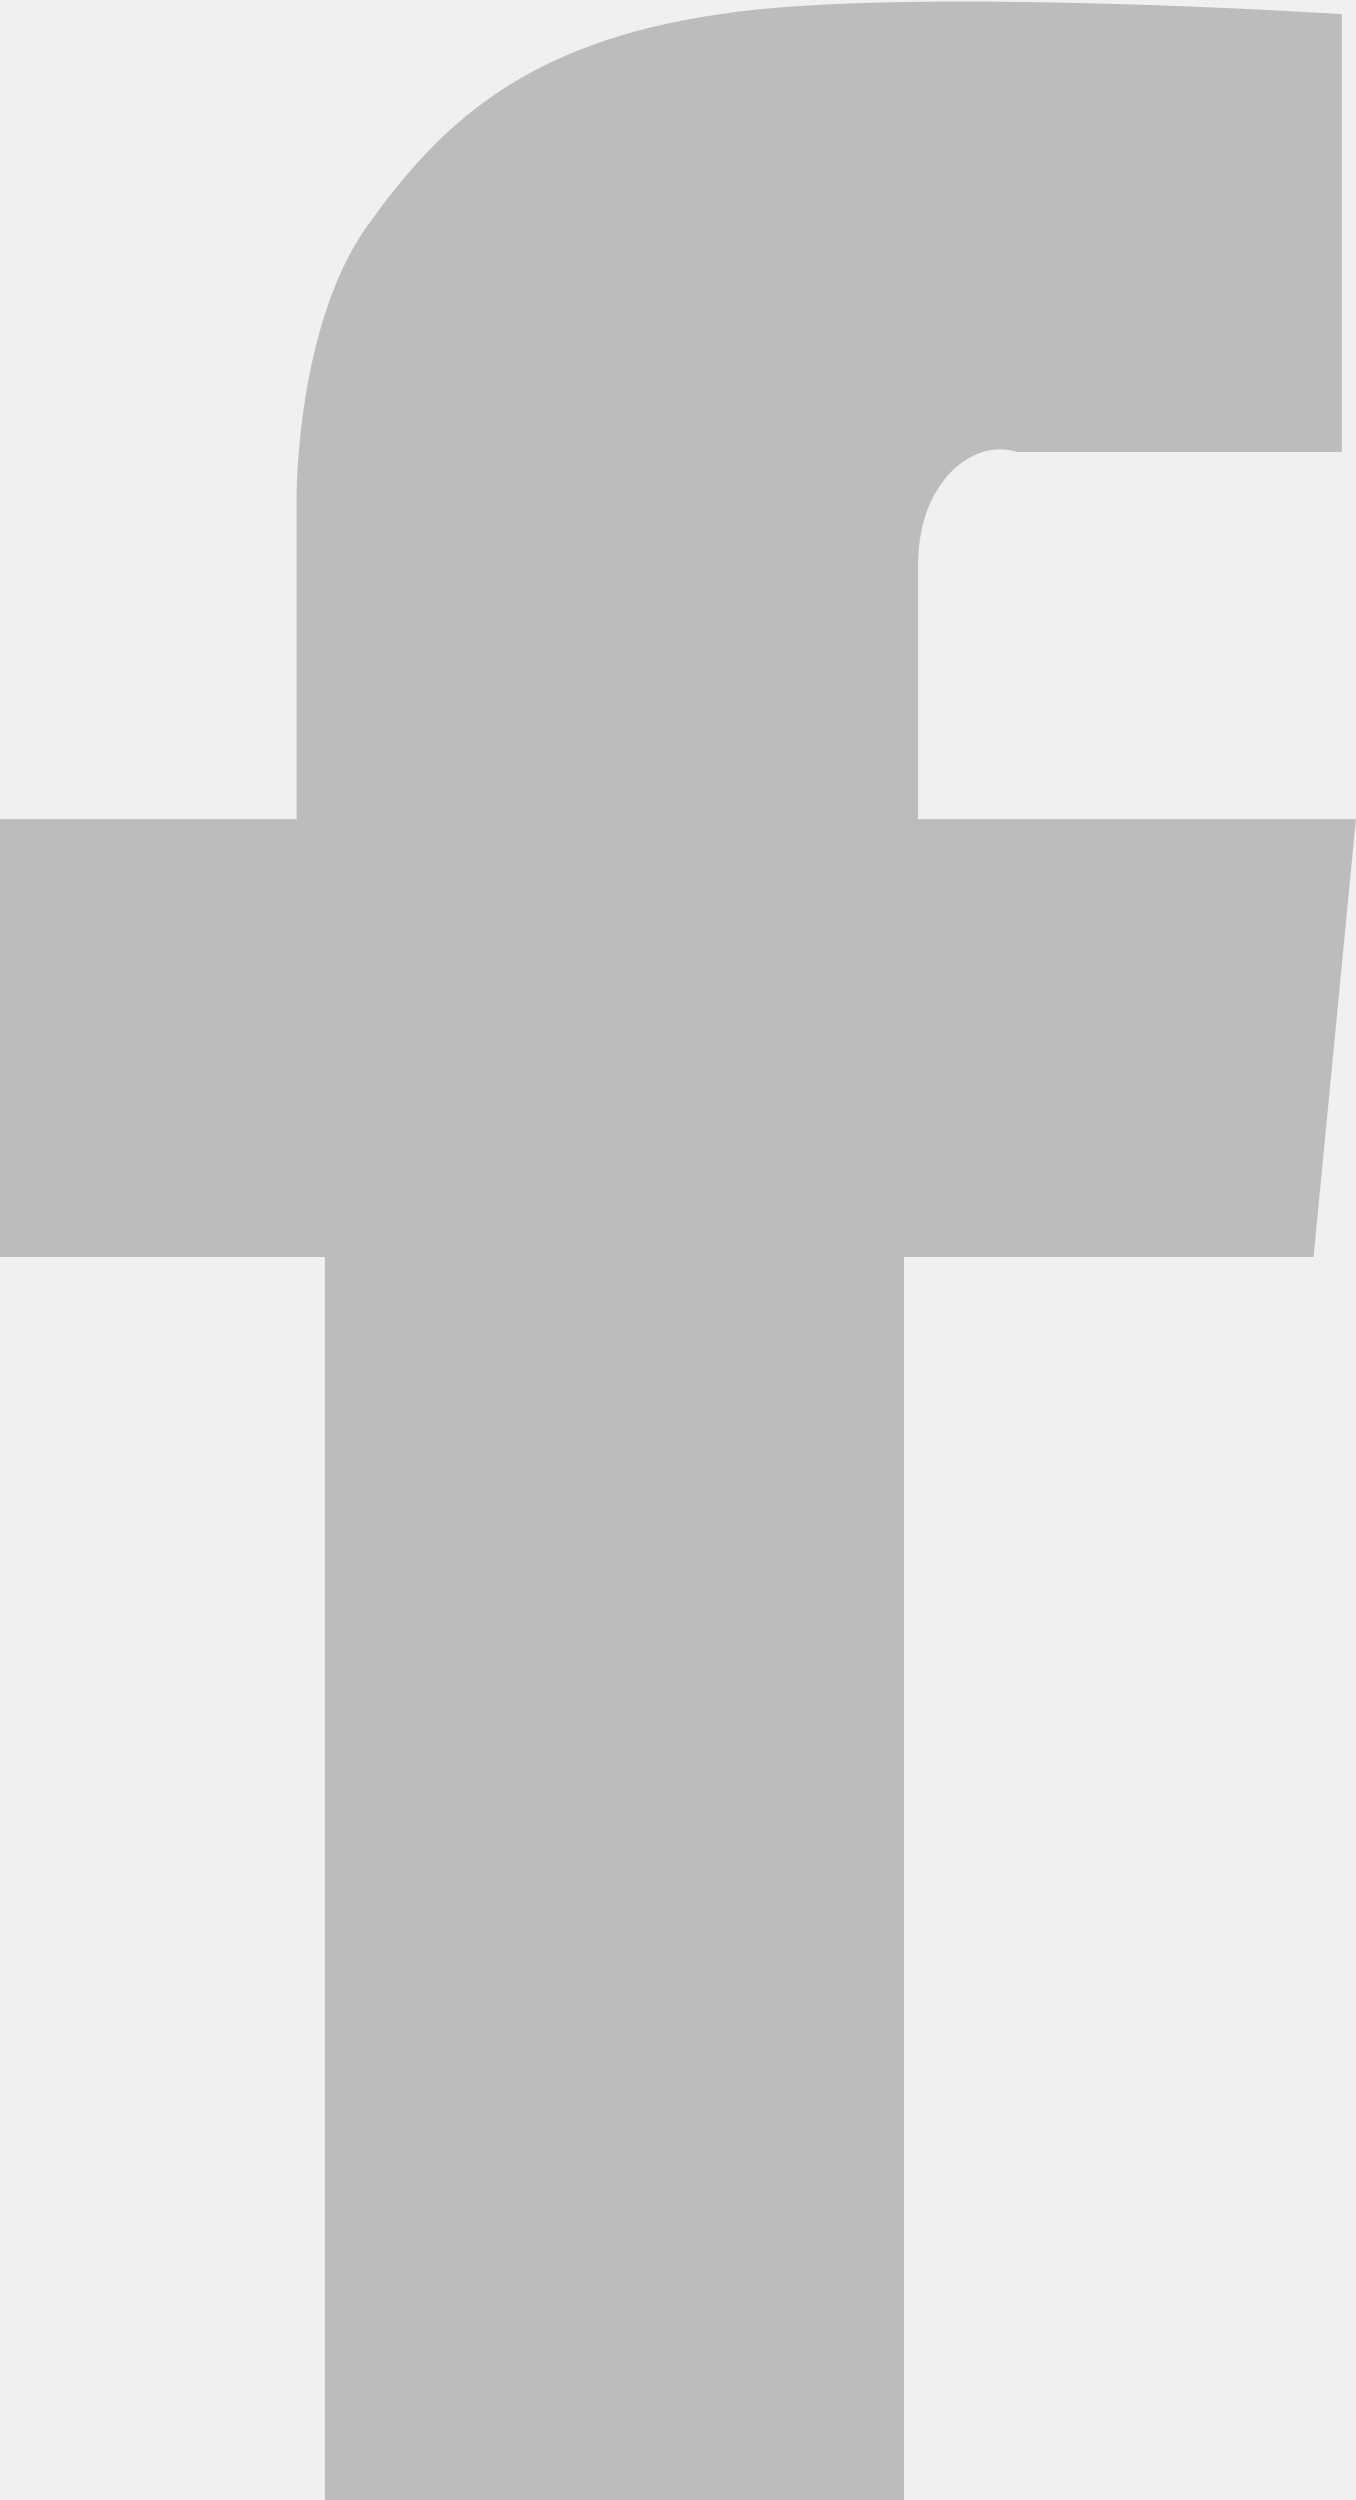
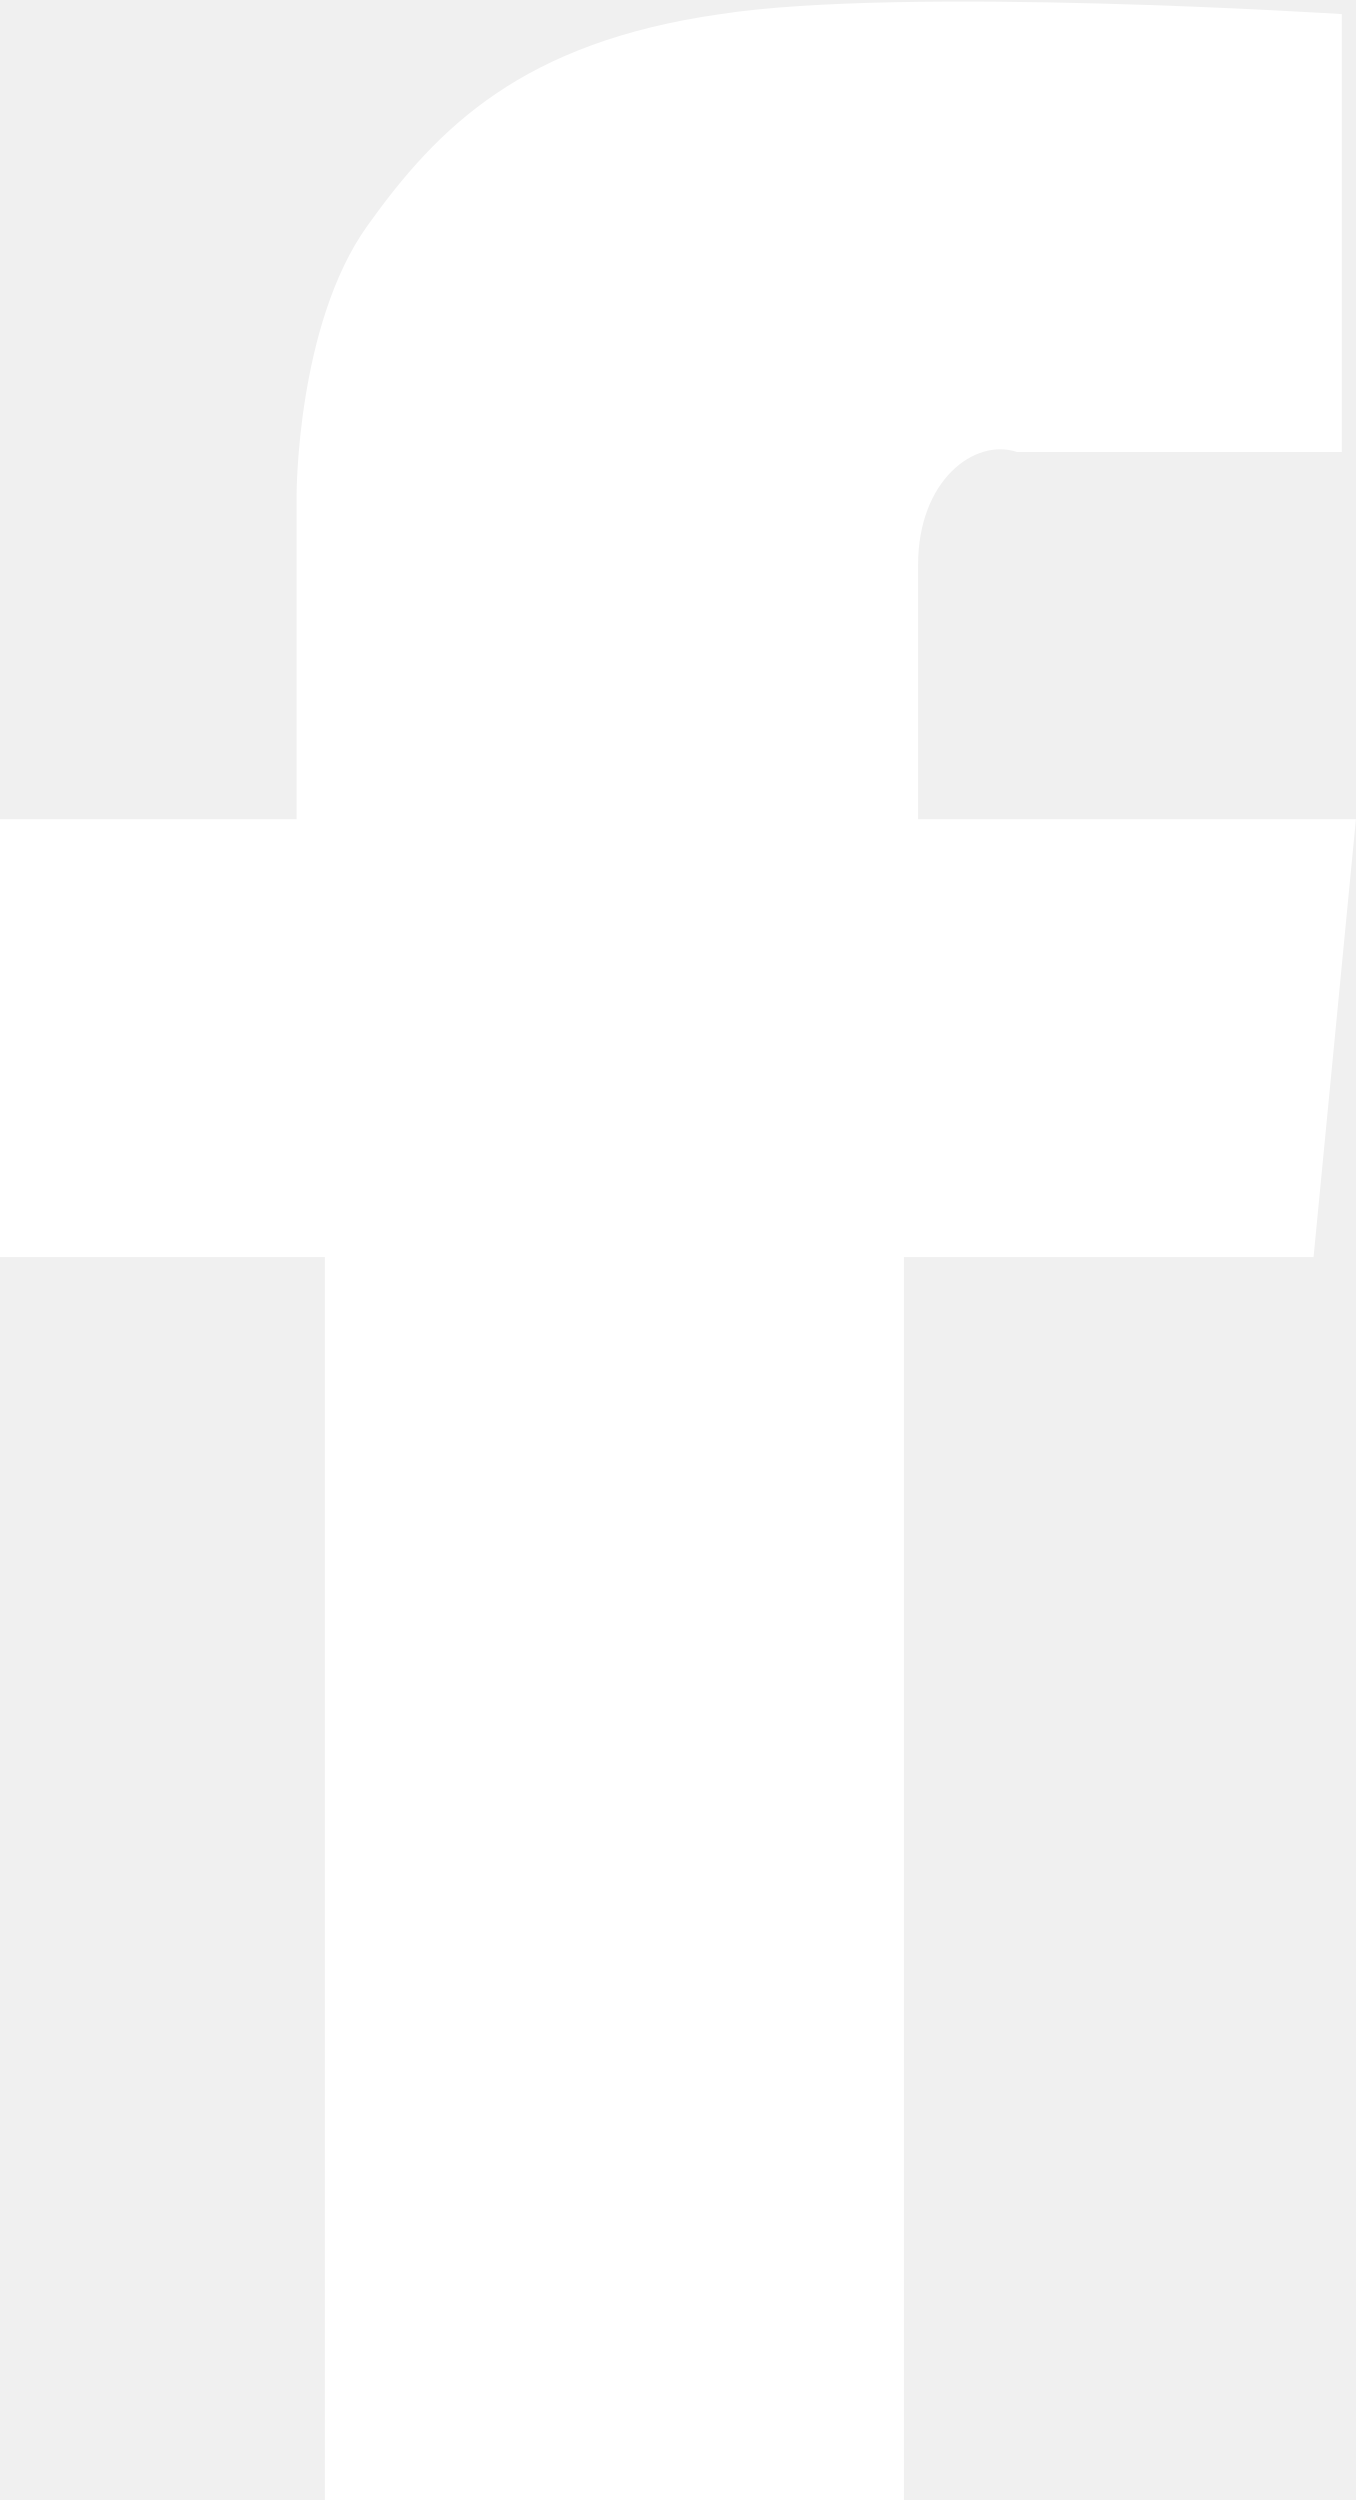
<svg xmlns="http://www.w3.org/2000/svg" version="1.1" id="Layer_1" x="0px" y="0px" viewBox="0 0 9.6 17.7" style="enable-background:new 0 0 9.6 17.7;" xml:space="preserve">
  <style type="text/css">
- 	.st0{fill:#BCBCBC;}
+ 	.st0{fill:#FFFFFF;}
</style>
  <path class="st0" d="M9.5,0.1v3.1c0,0-2,0-2.3,0C6.9,3.1,6.5,3.4,6.5,4s0,1.8,0,1.8h3.1L9.3,8.9H6.4v8.8H2.3V8.9H0V5.8h2.1V3.5  c0,0,0-1.2,0.5-1.9c0.5-0.7,1.1-1.3,2.5-1.5C6.4-0.1,9.5,0.1,9.5,0.1" />
</svg>
